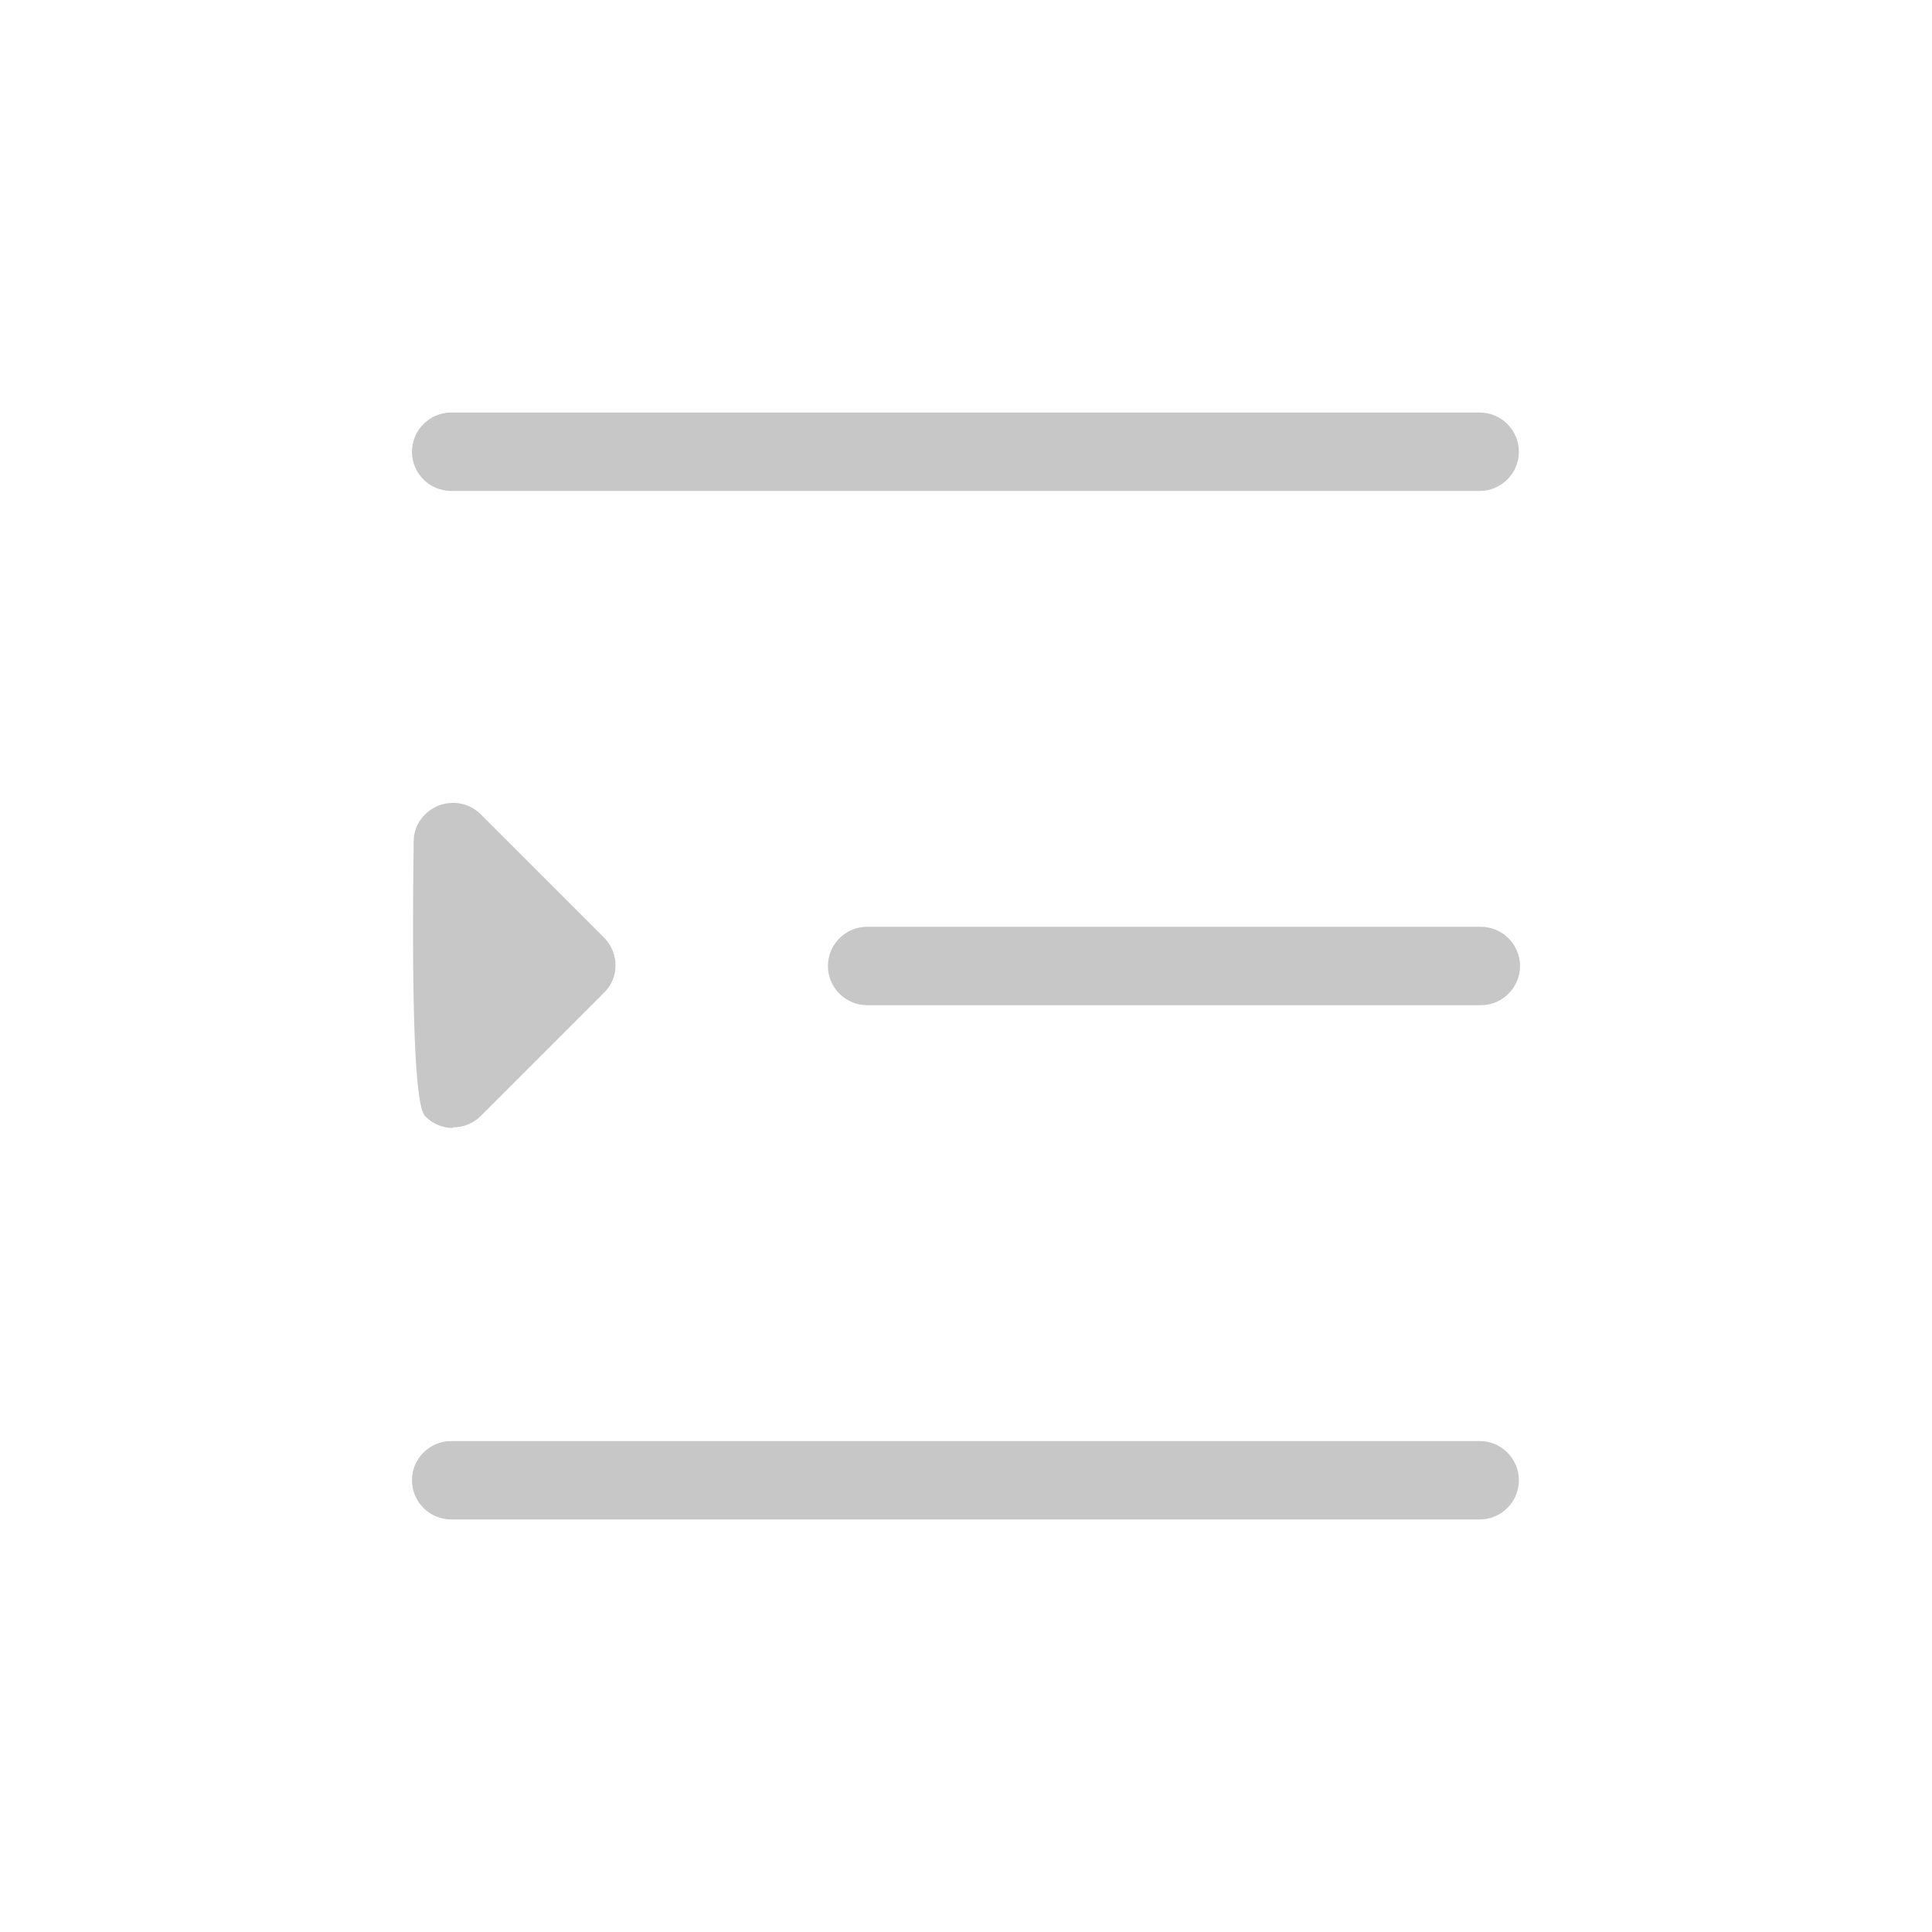
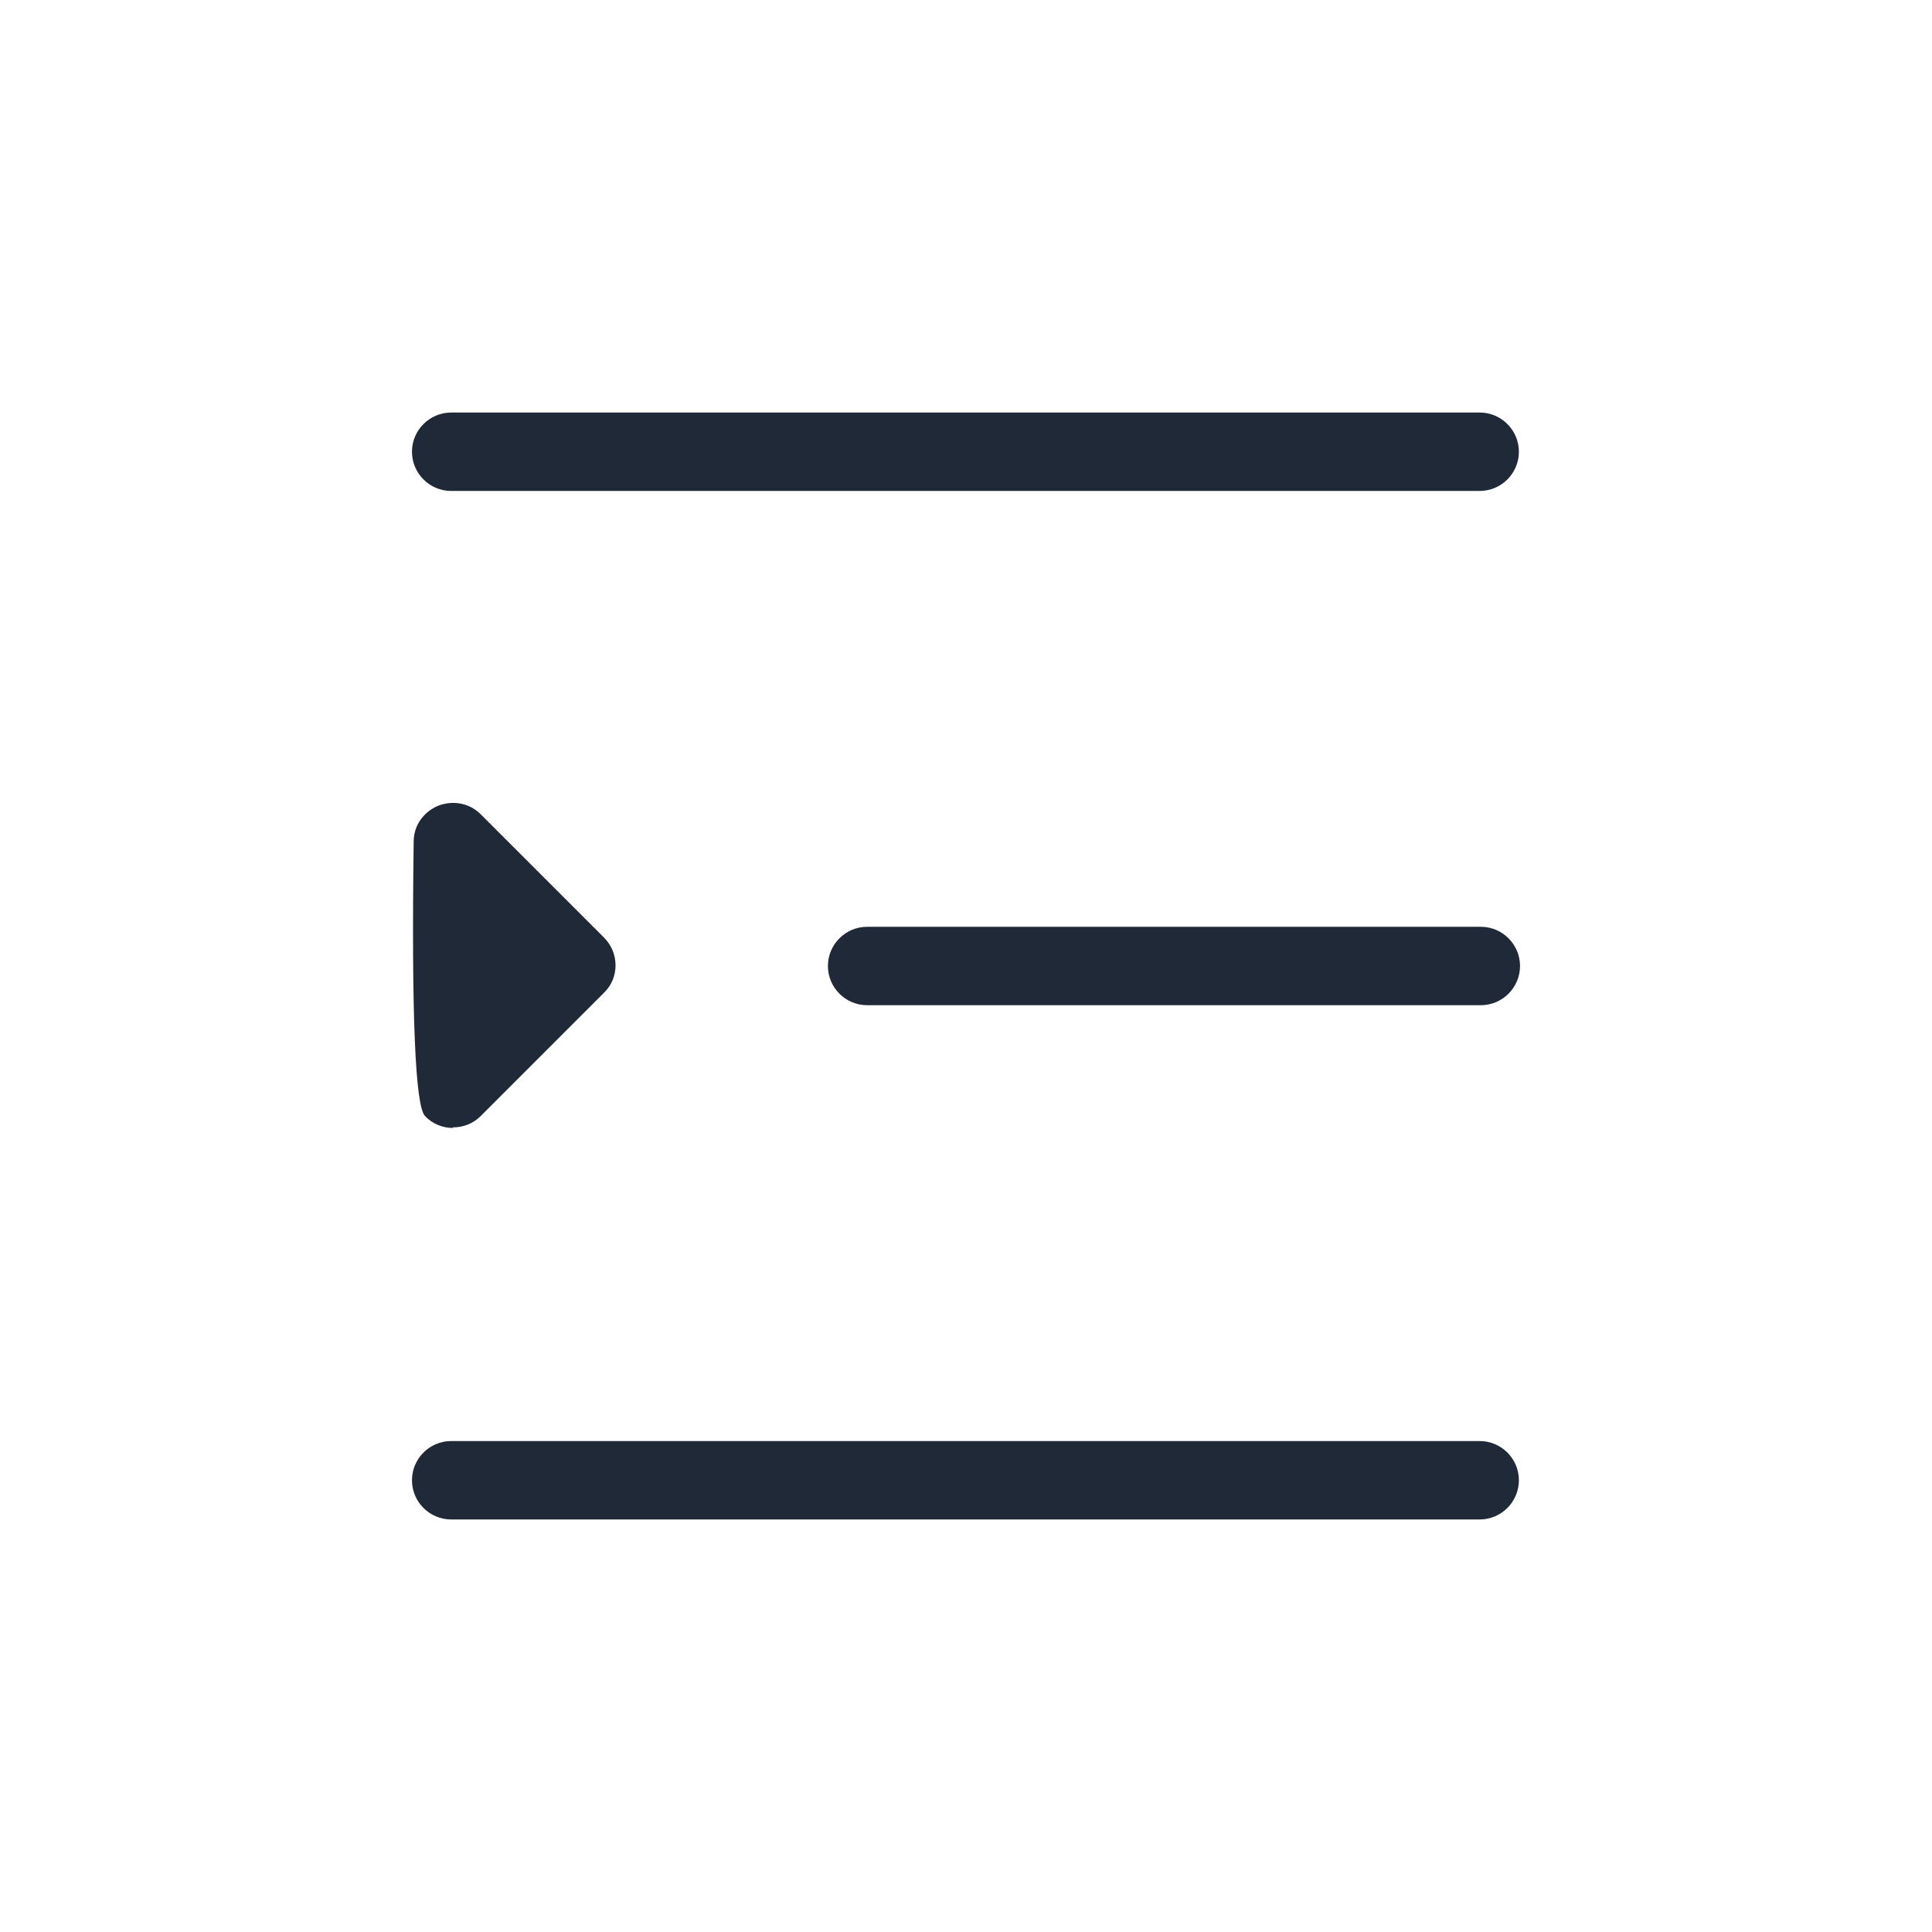
<svg xmlns="http://www.w3.org/2000/svg" viewBox="0 0 34 34">
  <defs>
-     <style>.cls-1{fill:none;}.cls-2{fill:#c7c7c7;}</style>
+     <style>.cls-1{fill:none;}.cls-2{fill:#202937;}</style>
  </defs>
  <g id="background">
    <rect class="cls-1" width="34" height="34" />
  </g>
  <g id="icon">
    <g>
      <path class="cls-2" d="m26.04,8.64H7.94c-.38,0-.69-.31-.69-.69s.31-.69.69-.69h18.1c.38,0,.69.31.69.69s-.31.69-.69.69Z" />
      <path class="cls-2" d="m26.06,17.69h-10.8c-.38,0-.69-.31-.69-.69s.31-.69.69-.69h10.8c.38,0,.69.31.69.69s-.31.69-.69.69Z" />
      <path class="cls-2" d="m26.04,26.74H7.94c-.38,0-.69-.31-.69-.69s.31-.69.69-.69h18.1c.38,0,.69.31.69.69s-.31.69-.69.69Z" />
      <g>
        <path class="cls-2" d="m10.14,17l-2.17-2.17s-.06,4.34,0,4.34l2.17-2.17" />
        <path class="cls-2" d="m7.97,19.85c-.18,0-.36-.07-.49-.21q-.26-.26-.2-4.83c0-.28.17-.52.43-.63.26-.1.55-.05.75.15l2.17,2.17c.27.27.27.71,0,.97l-2.17,2.17c-.13.13-.3.2-.49.2Zm.67-3.38c0,.36,0,.72,0,1.05l.53-.53-.52-.52Z" />
      </g>
    </g>
  </g>
</svg>
